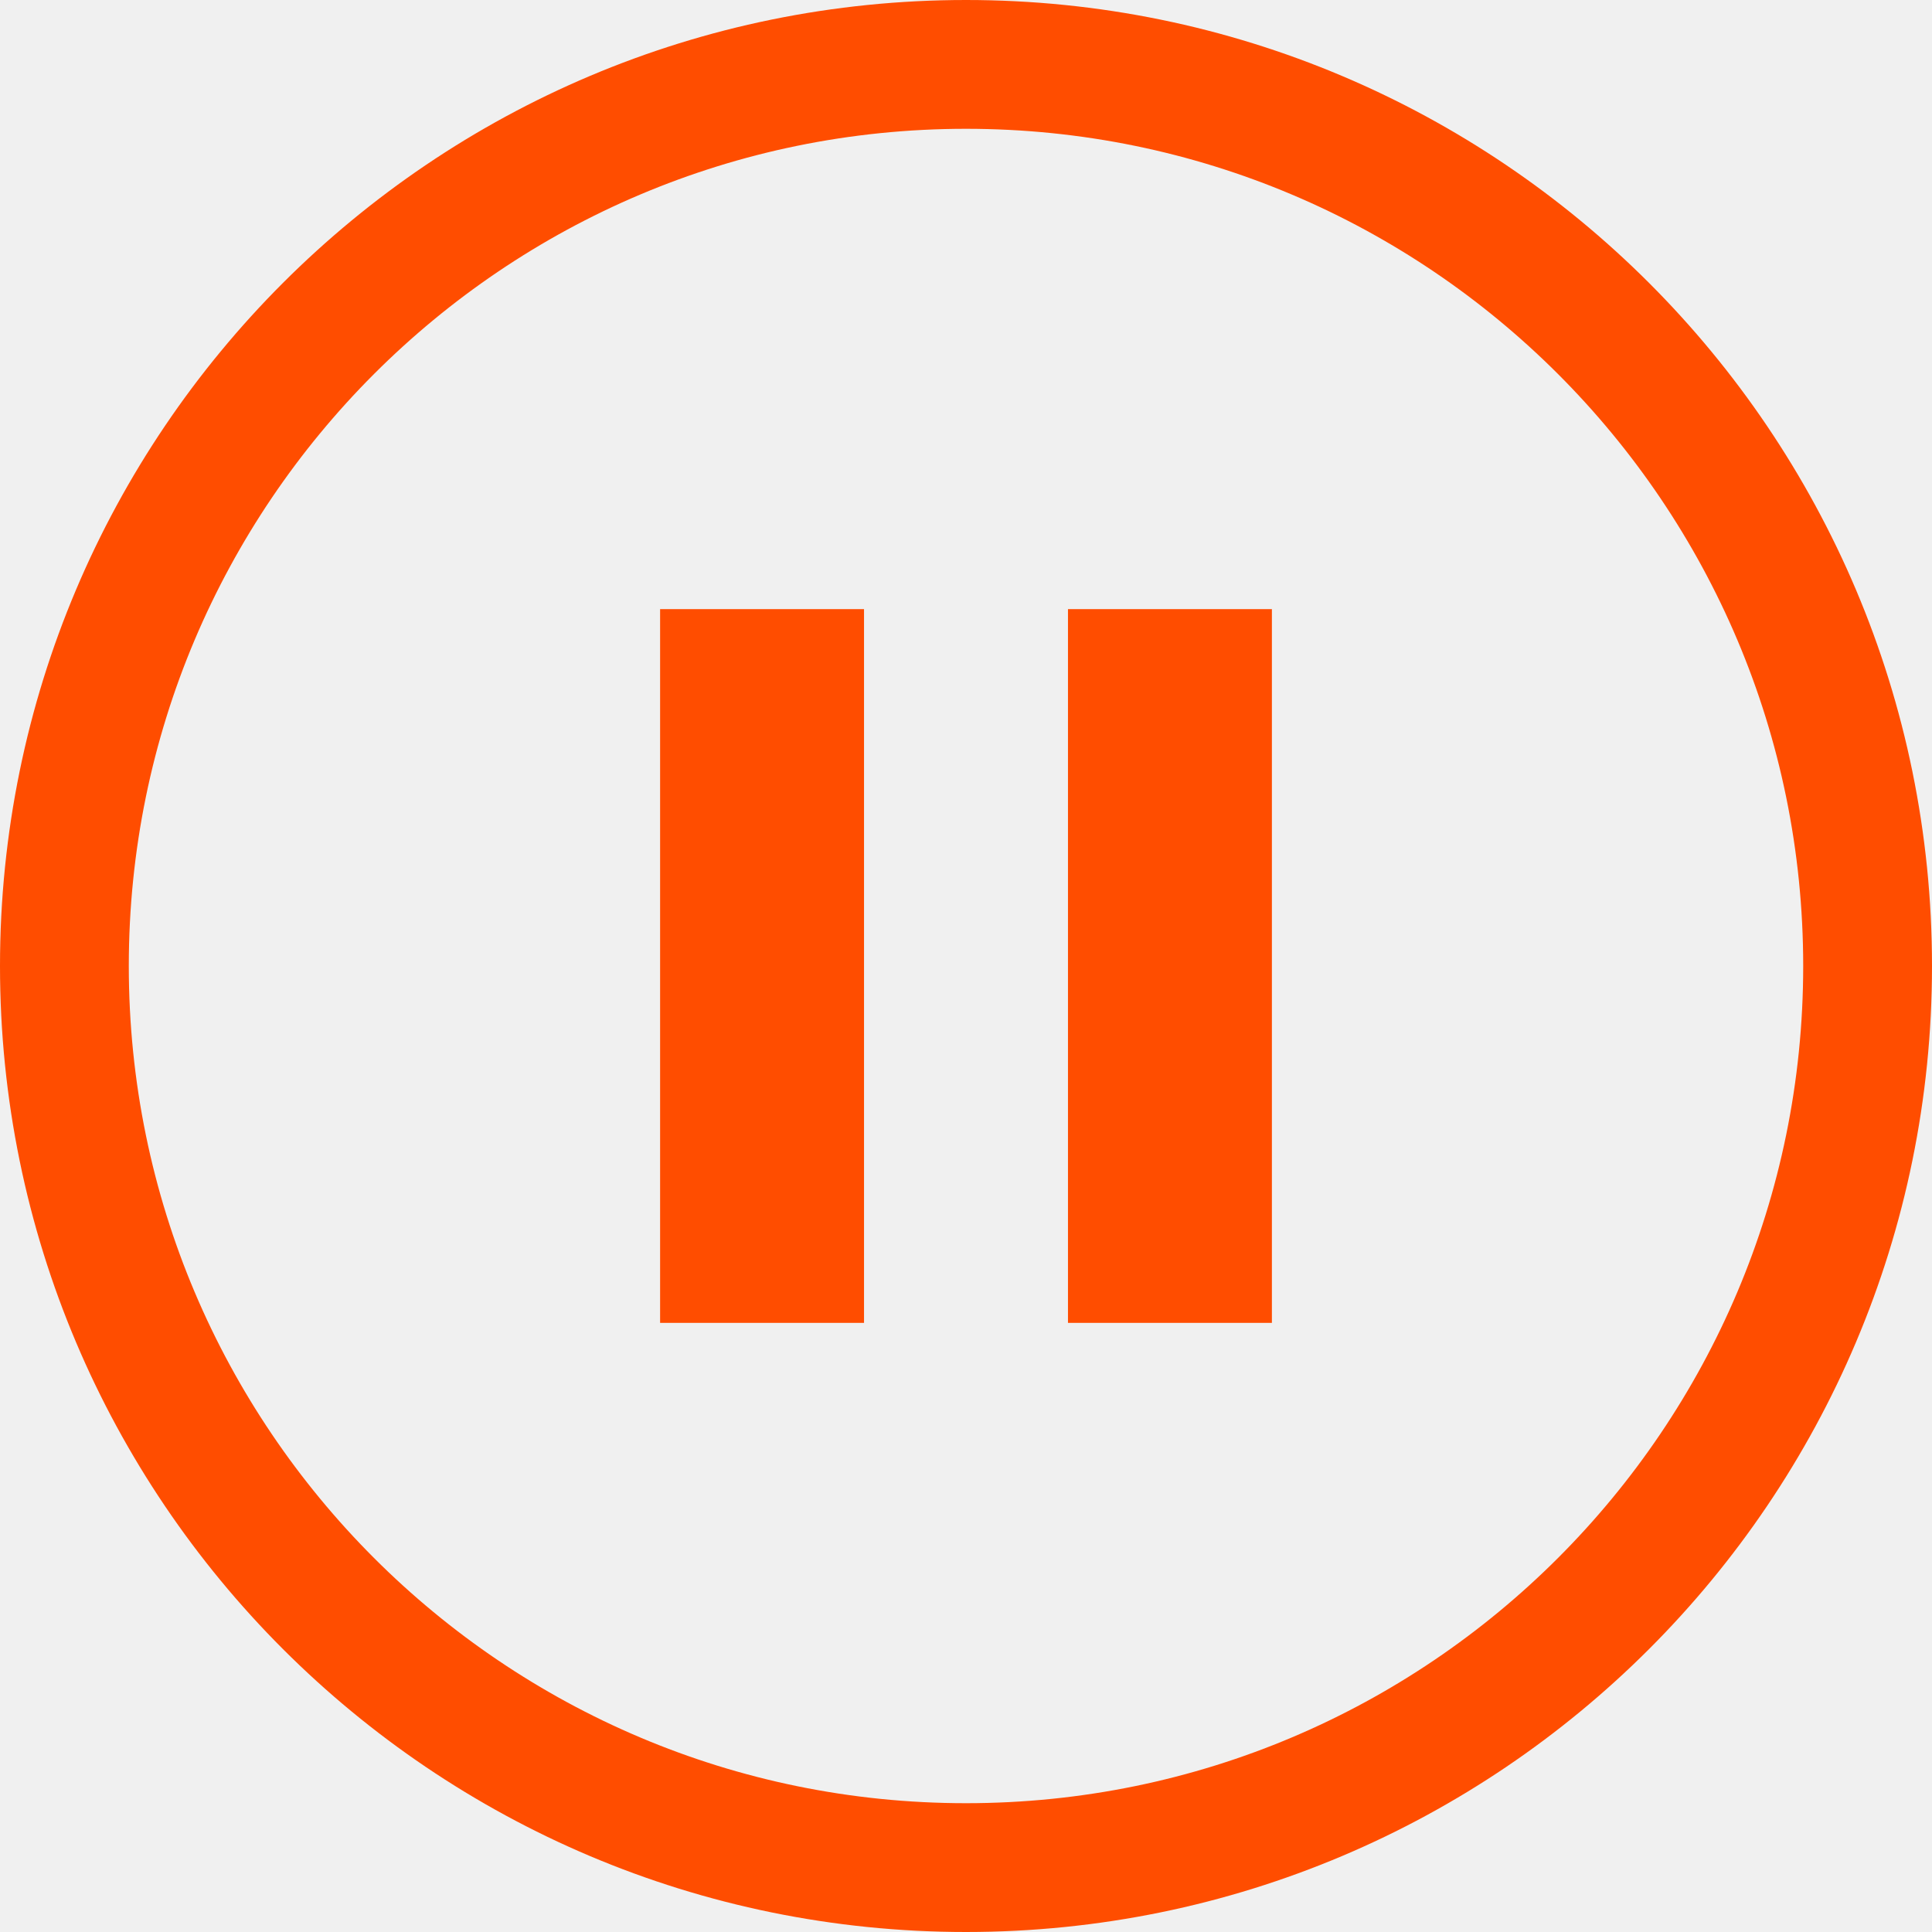
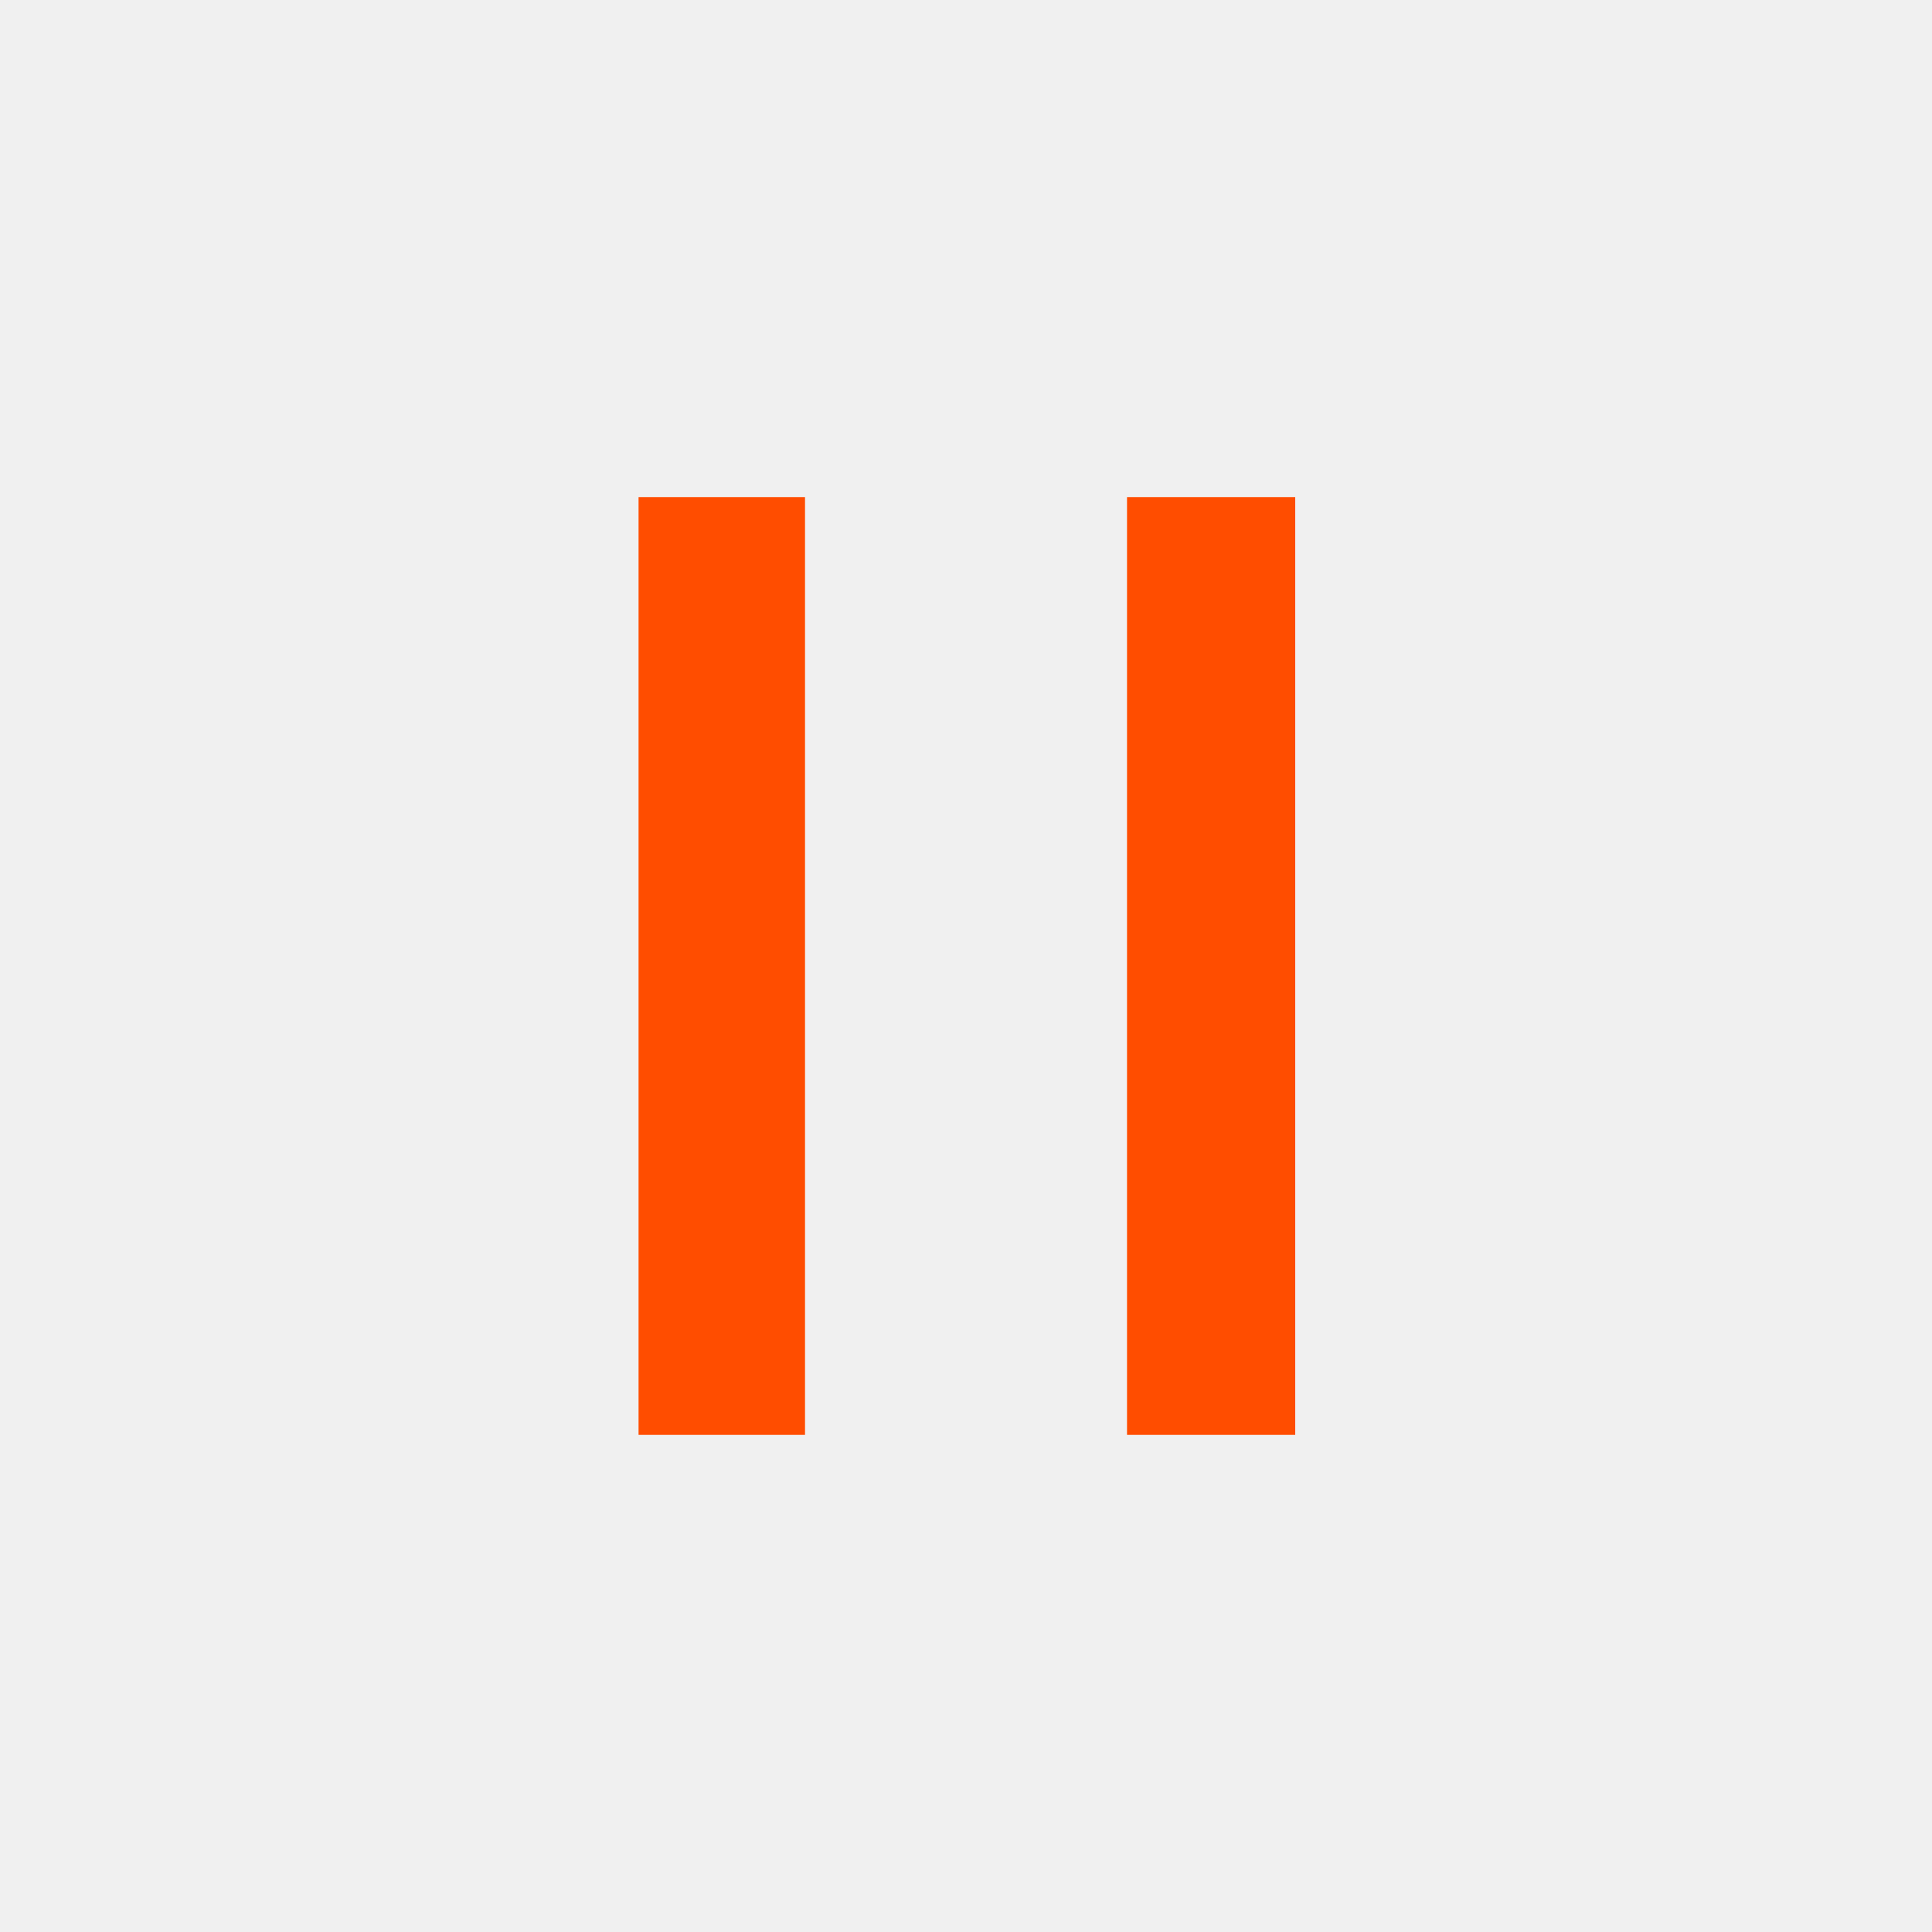
- <svg xmlns="http://www.w3.org/2000/svg" width="60" height="60" viewBox="0 0 60 60" fill="none">
-   <path d="M20.5 41.083H26.833V18.917H20.5V41.083ZM33.167 18.917V41.083H39.5V18.917H33.167Z" fill="#FF4D00" />
-   <rect x="2" y="2" width="56" height="56" rx="28" stroke="#FF4D00" stroke-width="4" />
+ <svg xmlns="http://www.w3.org/2000/svg" width="64" height="64" viewBox="0 0 64 64" fill="none">
+   <g clip-path="url(#clip0_1513_29495)">
+     <path d="M21.153 47.532H26.667V16.467H21.153V47.532ZM37.334 16.467V47.532H42.906V16.467L37.334 16.467Z" fill="#FF4D00" />
+   </g>
+   <defs>
+     <clipPath id="clip0_1513_29495">
+       <rect width="64" height="64" fill="white" />
+     </clipPath>
+   </defs>
</svg>
